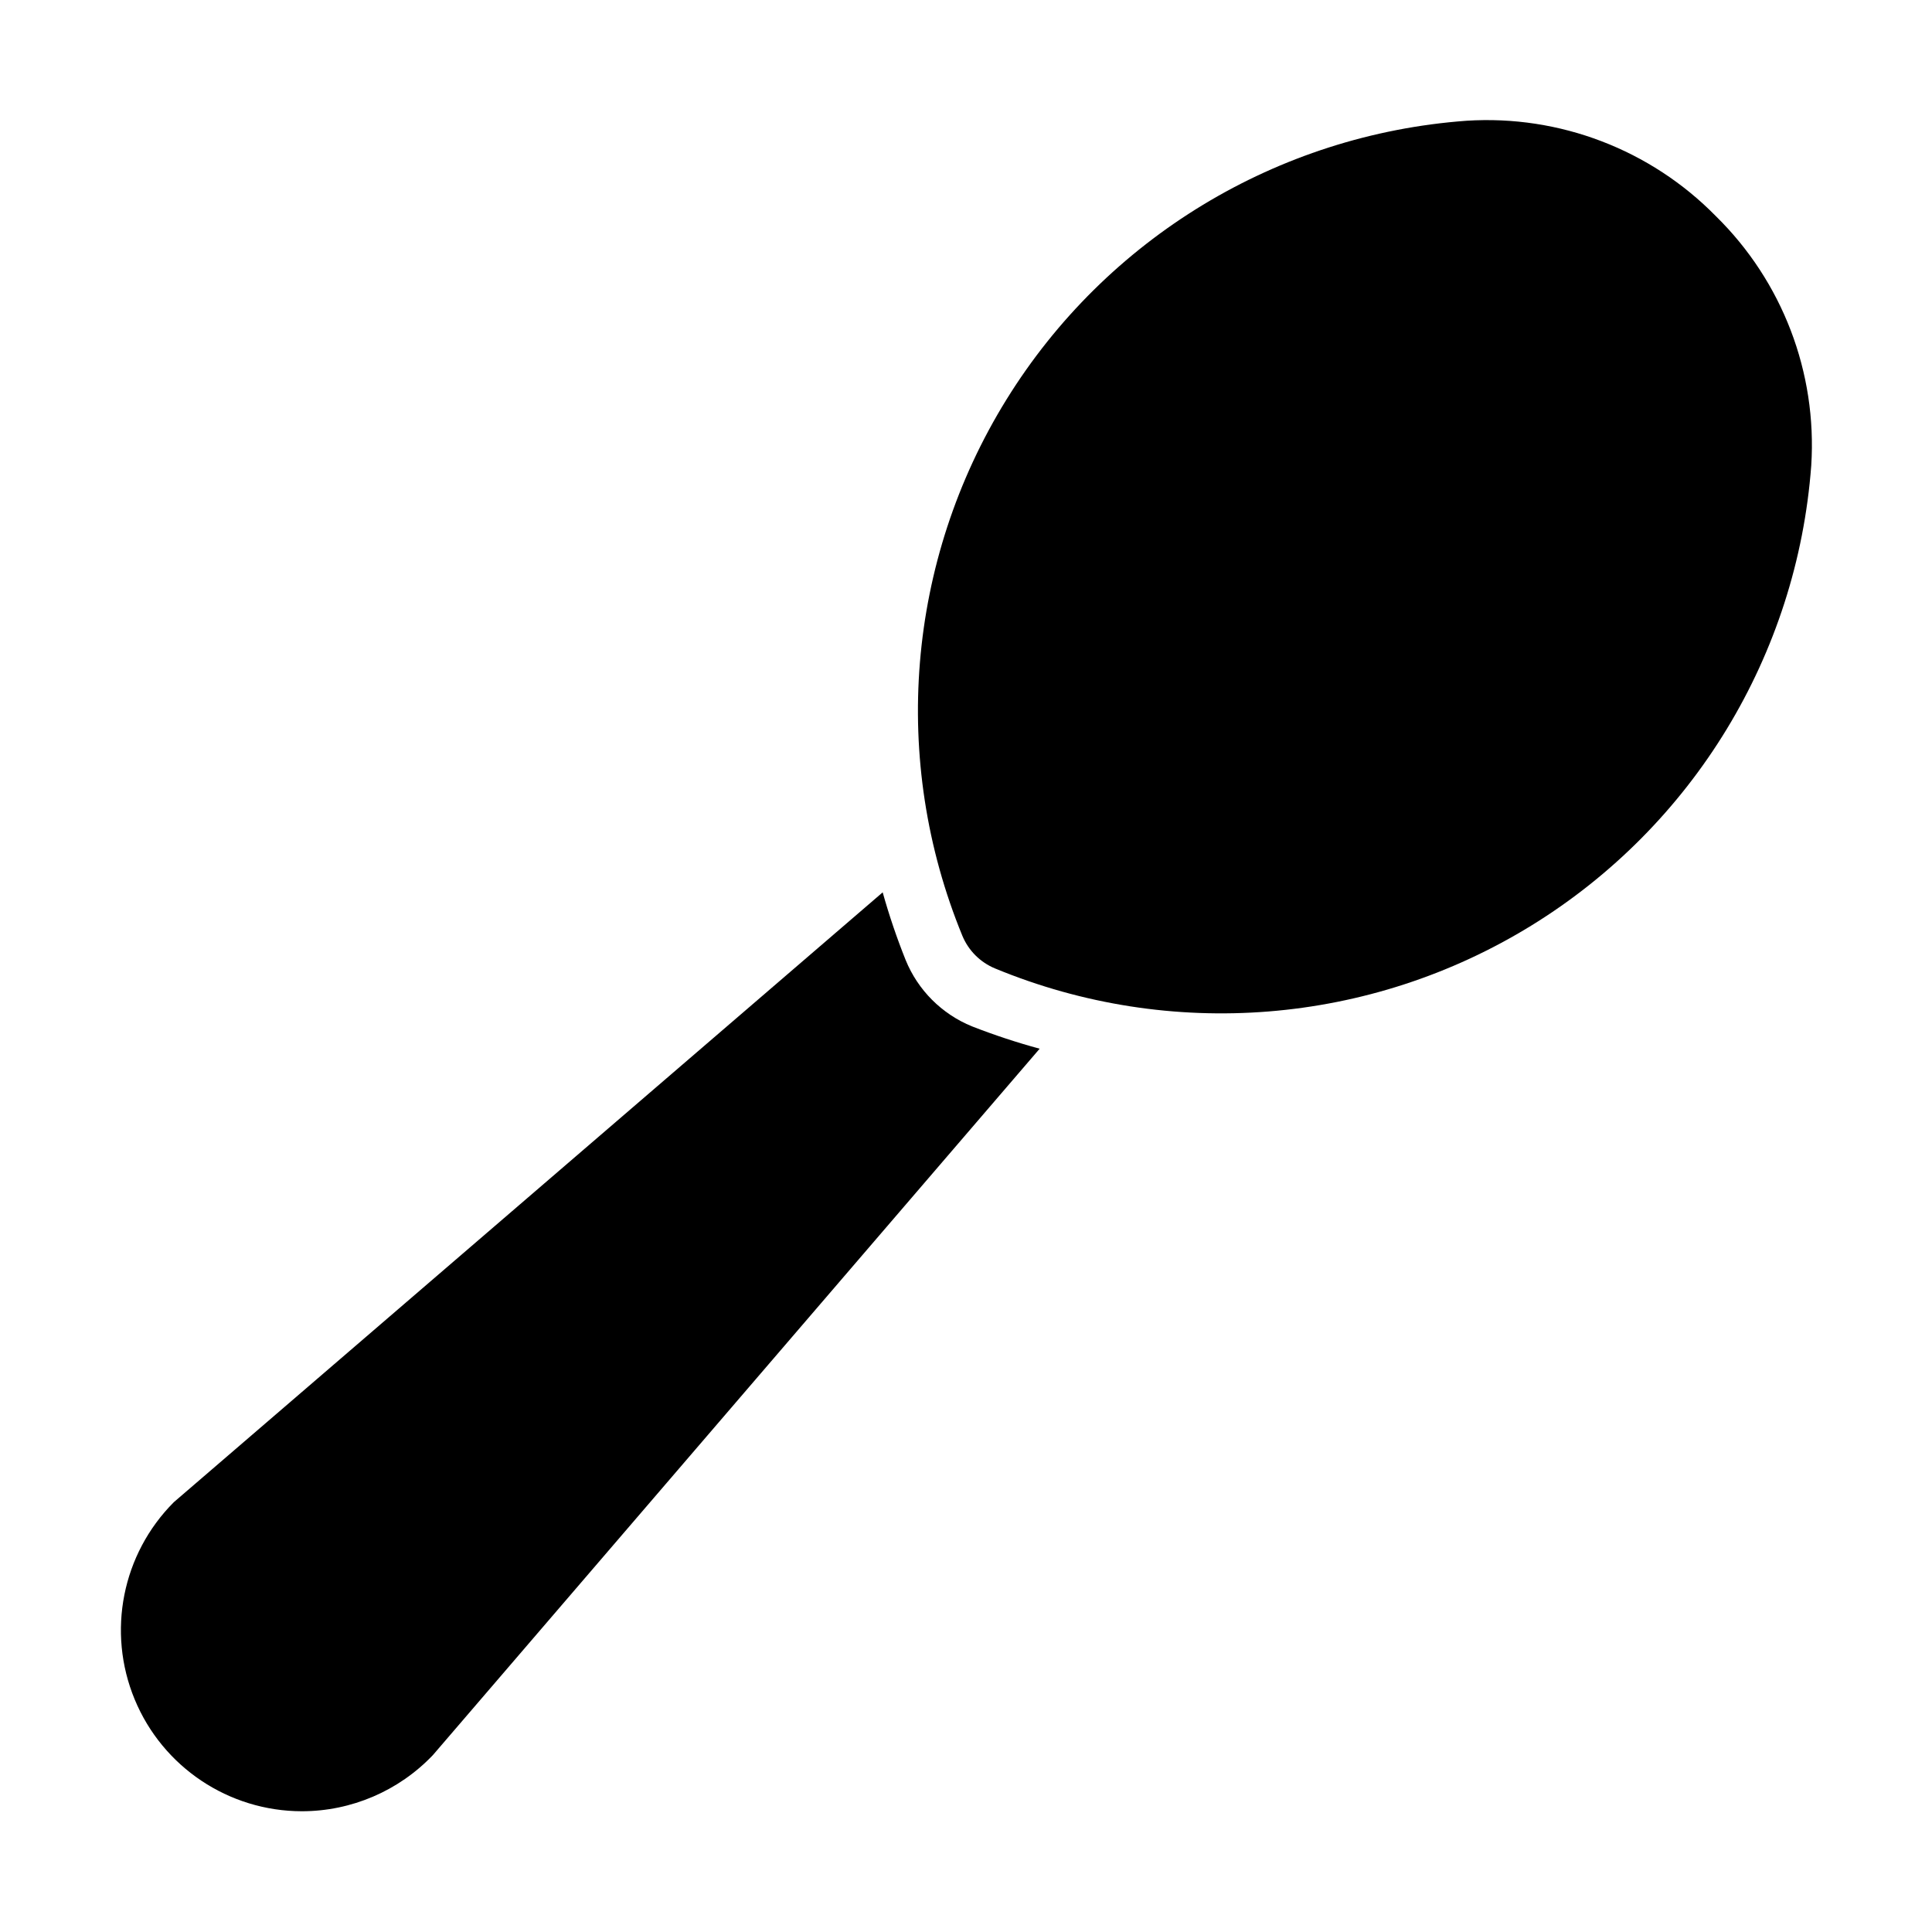
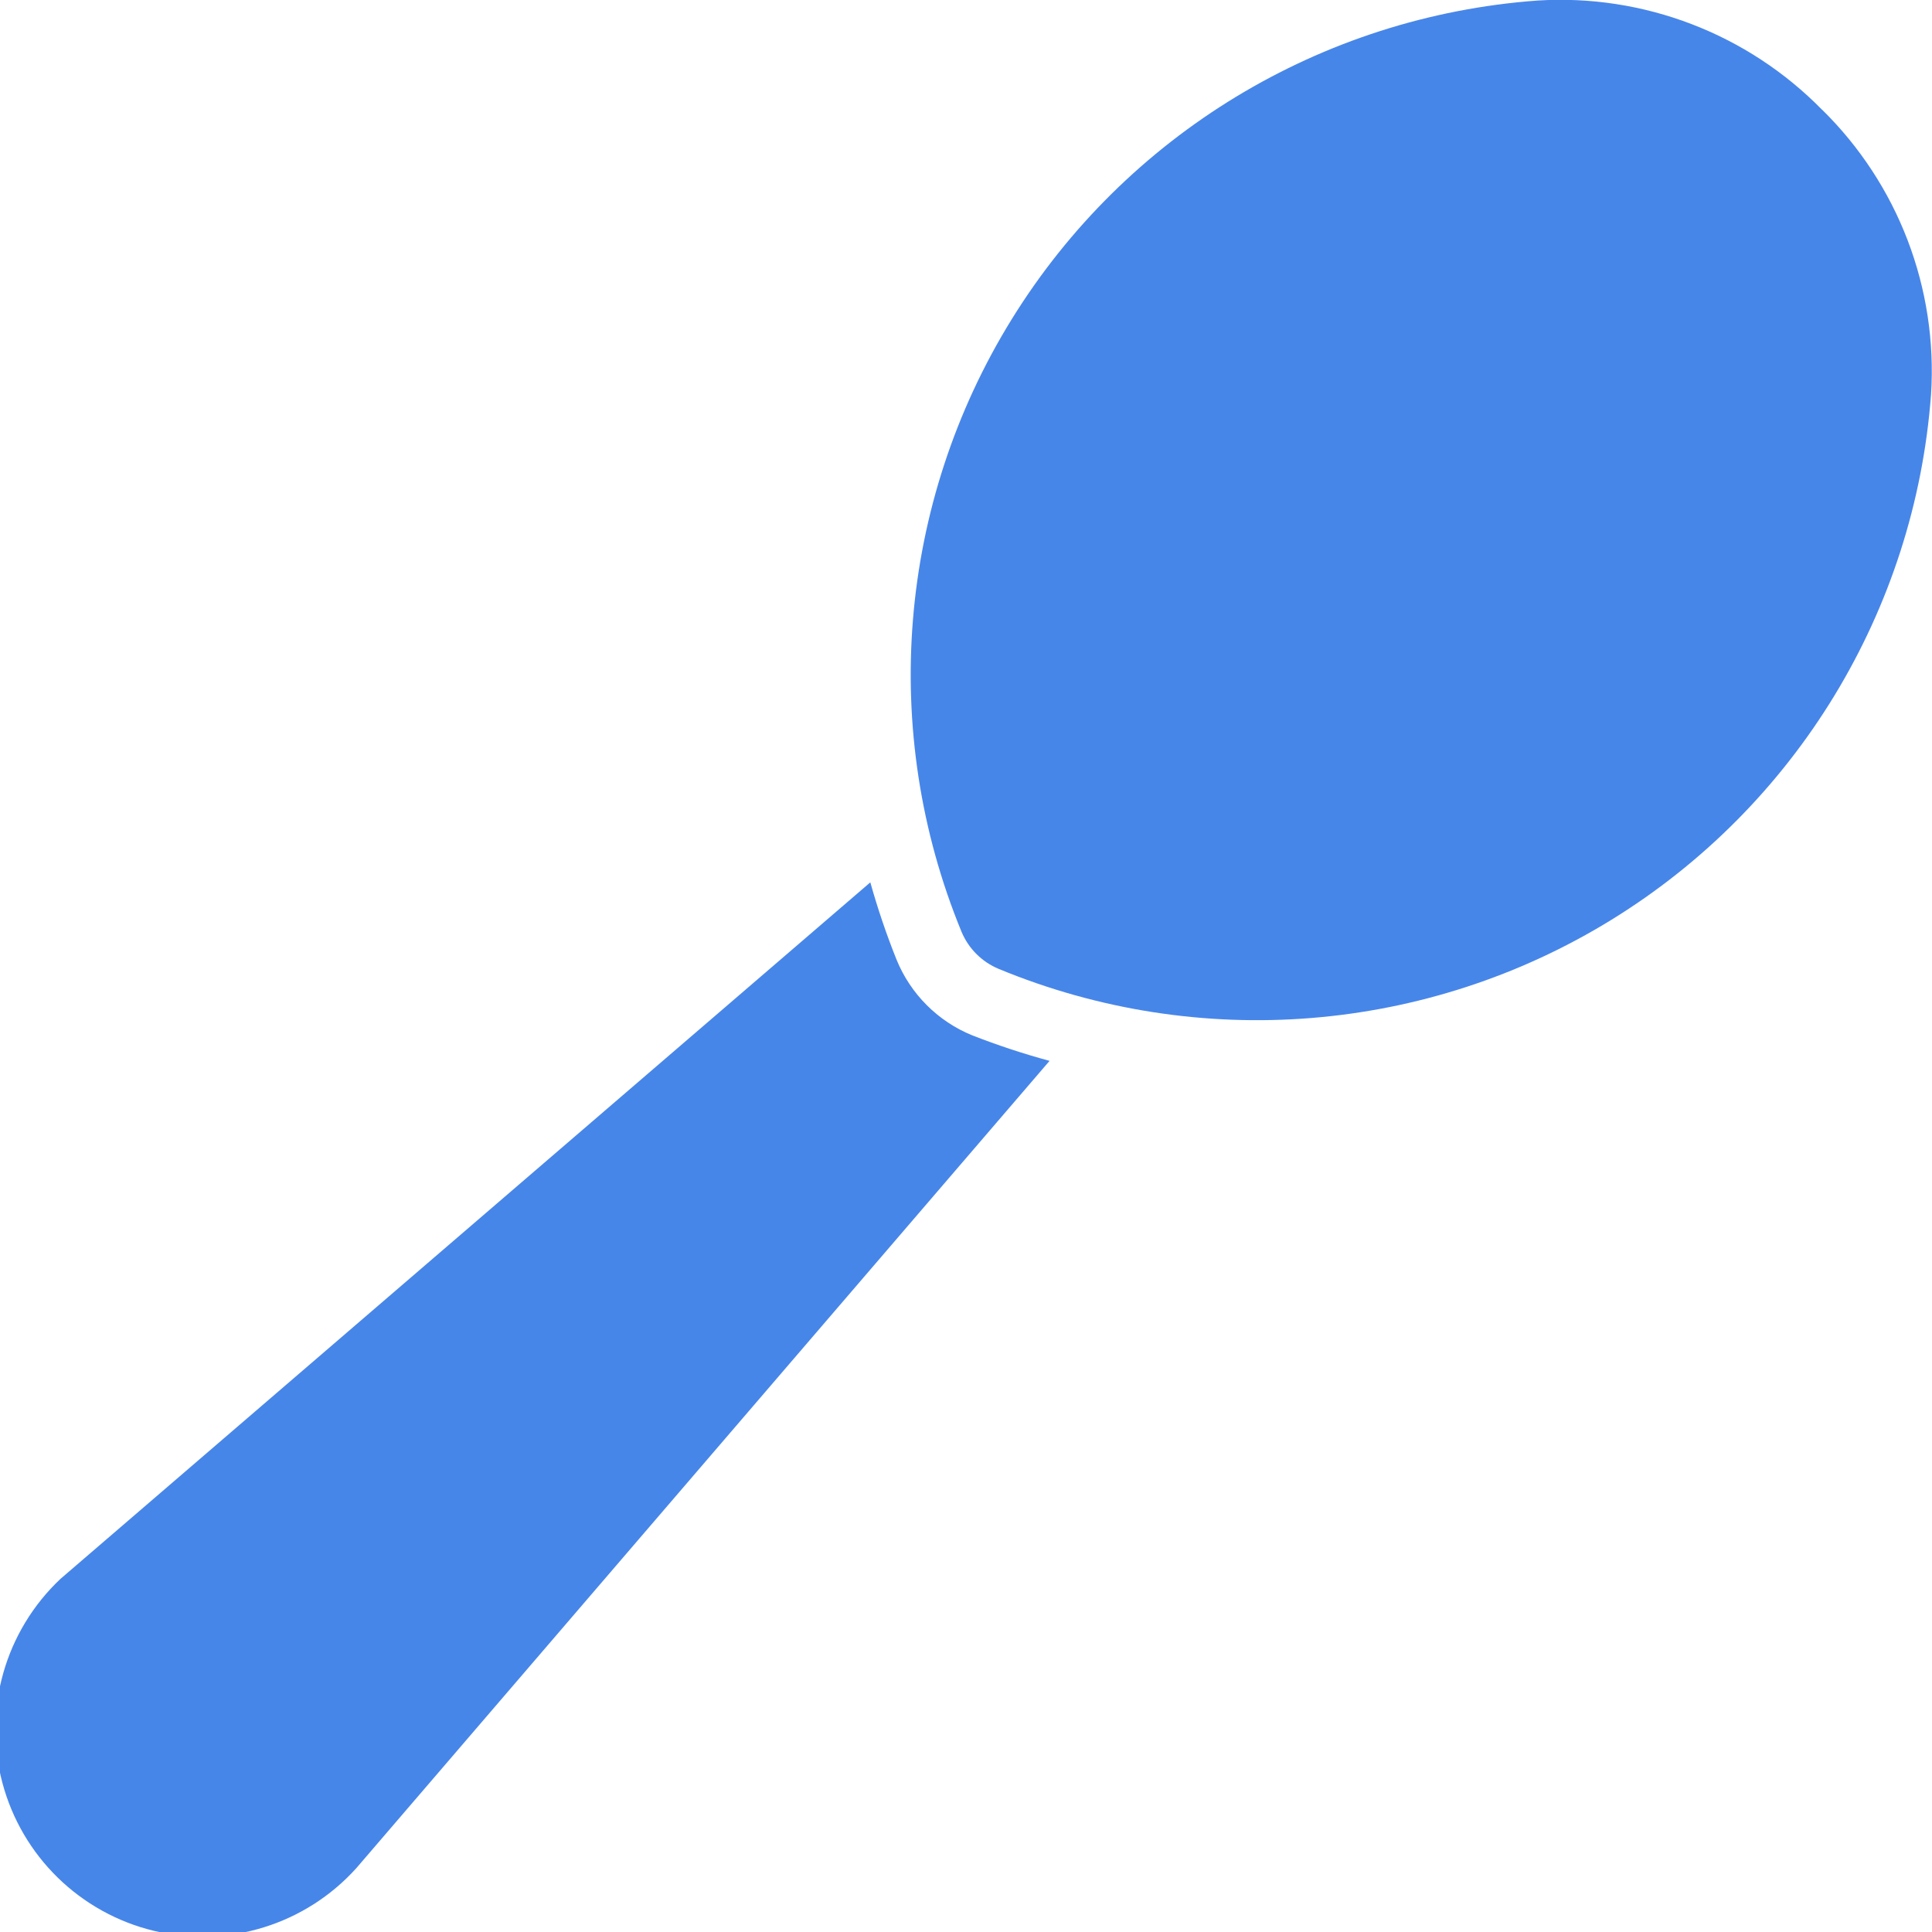
- <svg xmlns="http://www.w3.org/2000/svg" viewBox="0 0 32 32">
-   <g id="spoon">
-     <path d="M16.1,17A2,2,0,0,1,15,15.9a10.91,10.91,0,0,1-.38-1.12L2.88,24.88A3,3,0,0,0,5,30a3,3,0,0,0,2.17-.93l10.05-11.7A11,11,0,0,1,16.1,17Z" />
-     <path d="M28.42,3.58A5.31,5.31,0,0,0,24.29,2a9.8,9.8,0,0,0-8.35,13.5,1,1,0,0,0,.54.54A9.8,9.8,0,0,0,30,7.71,5.31,5.31,0,0,0,28.42,3.58Z" />
+ <svg xmlns="http://www.w3.org/2000/svg" width="38.251" height="38.255" viewBox="0 0 38.251 38.255">
+   <g id="spoon" transform="translate(-2.003 -1.989)">
+     <path id="패스_52" data-name="패스 52" d="M21.255,17.812a2.731,2.731,0,0,1-1.5-1.5,14.9,14.9,0,0,1-.519-1.53L3.2,28.574A4.1,4.1,0,1,0,9.06,34.3L22.785,18.317A15.022,15.022,0,0,1,21.255,17.812Z" transform="translate(0 4.678)" fill="#4786e9" />
+     <path id="패스_53" data-name="패스 53" d="M33.253,4.162A7.252,7.252,0,0,0,27.613,2a13.384,13.384,0,0,0-11.4,18.437,1.366,1.366,0,0,0,.737.737A13.384,13.384,0,0,0,35.411,9.8a7.252,7.252,0,0,0-2.158-5.64Z" transform="translate(4.828 0)" fill="#4786e9" />
  </g>
</svg>
